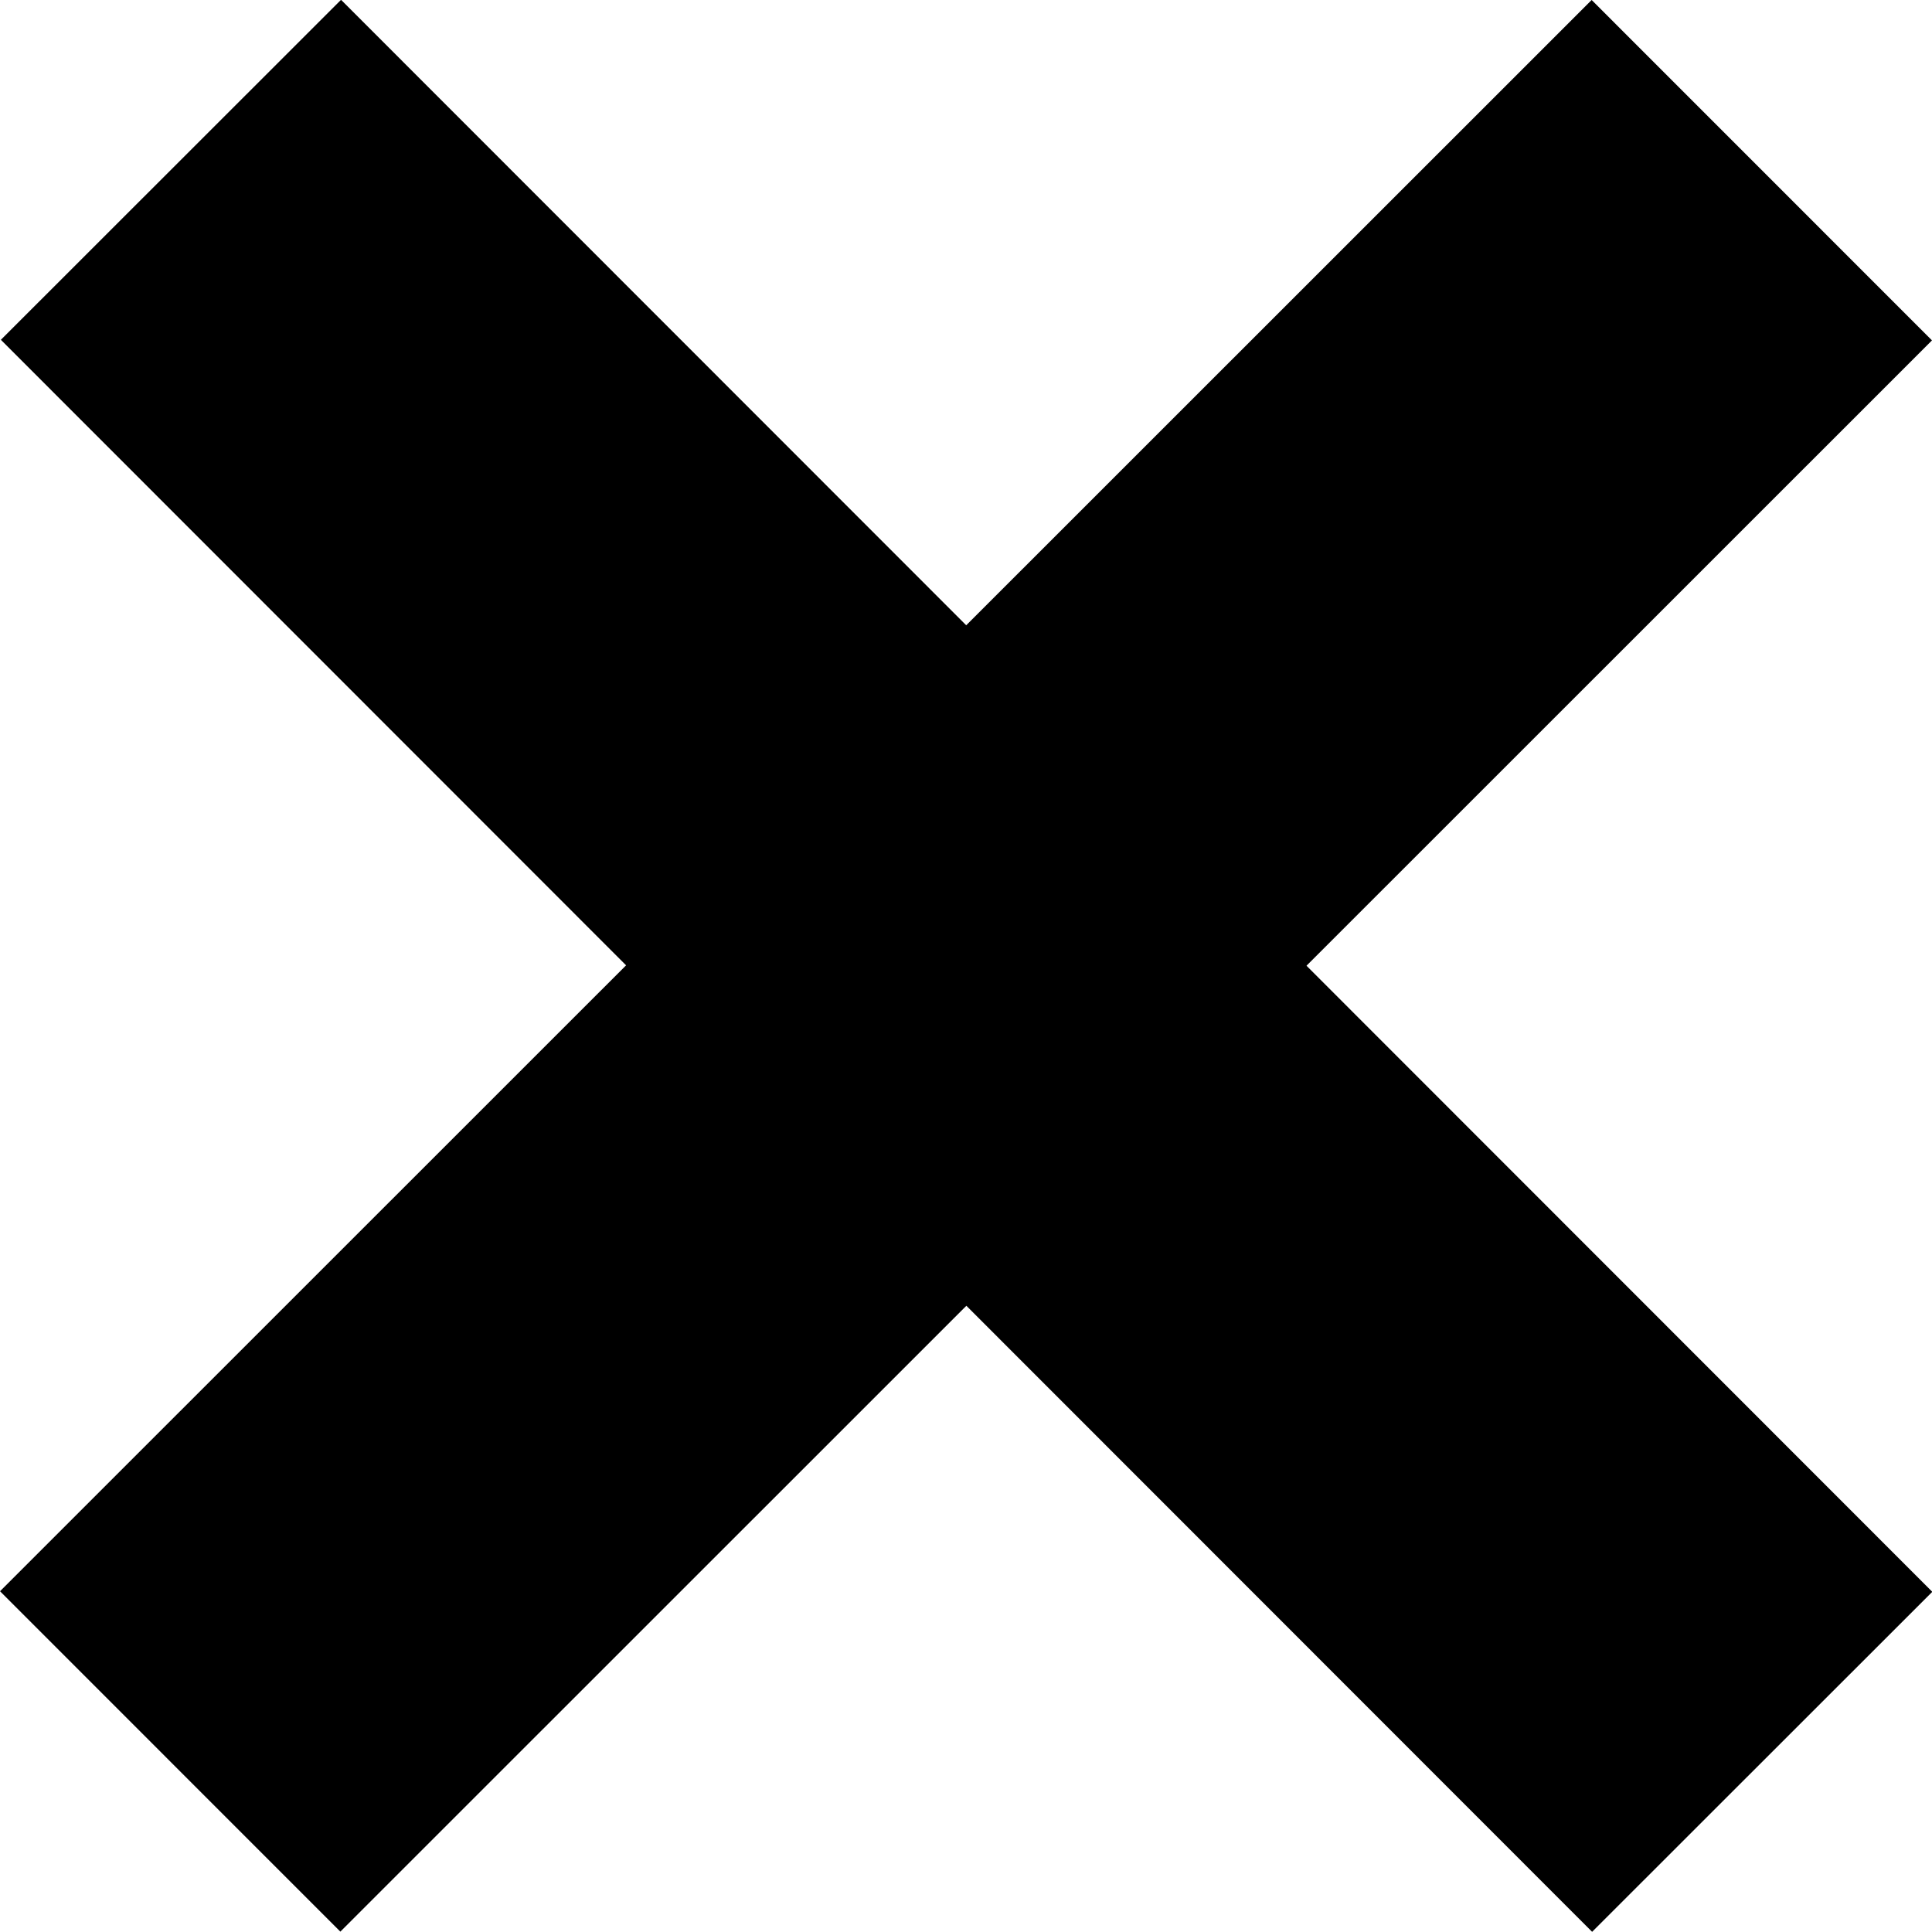
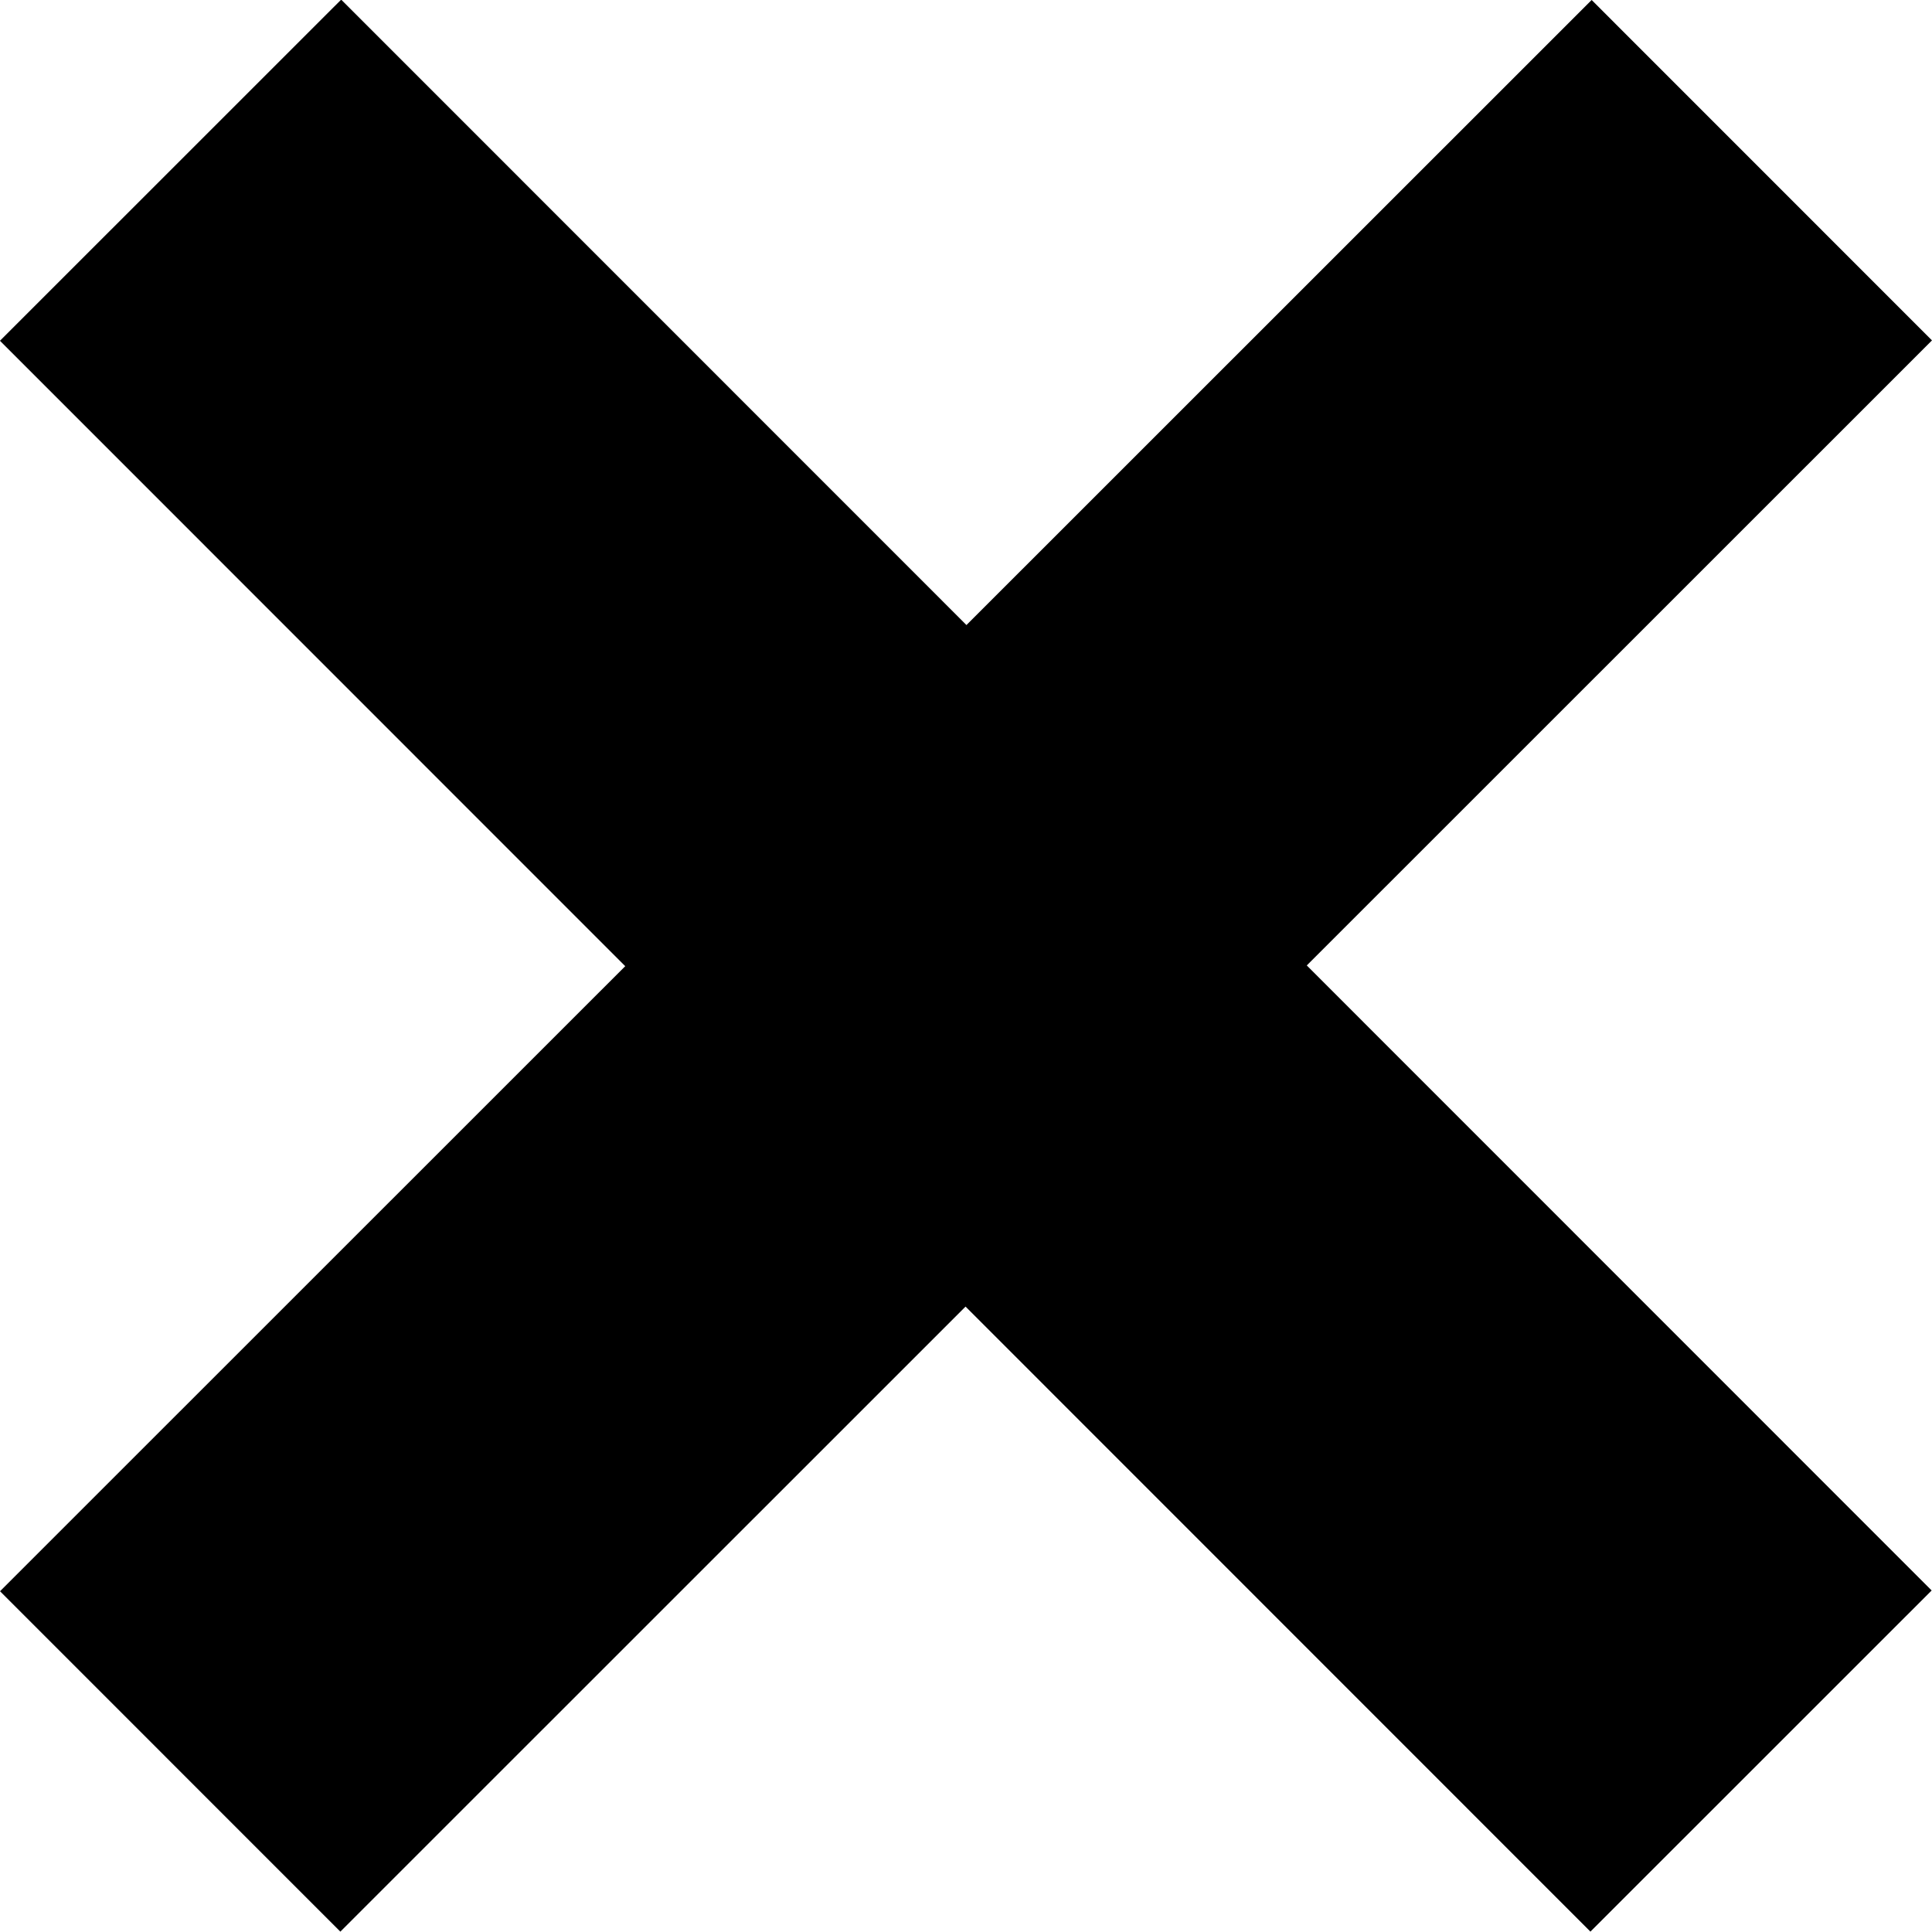
<svg xmlns="http://www.w3.org/2000/svg" width="1.4mm" height="1.4mm" viewBox="0 0 4.961 4.961" id="svg4689" version="1.1">
  <defs id="defs4691" />
  <g id="layer1" transform="translate(0,-1047.402)">
    <path style="fill:none;fill-rule:evenodd;stroke:#000000;stroke-width:1.236;stroke-linecap:butt;stroke-linejoin:miter;stroke-miterlimit:4;stroke-dasharray:none;stroke-opacity:1" d="m 0.437,1051.925 4.087,-4.086" id="path5239" />
-     <path style="fill:none;fill-rule:evenodd;stroke:#000000;stroke-width:1.235;stroke-linecap:butt;stroke-linejoin:miter;stroke-miterlimit:4;stroke-dasharray:none;stroke-opacity:1" d="m 0.439,1047.838 4.086,4.088" id="path5241" />
+     <path style="fill:none;fill-rule:evenodd;stroke:#000000;stroke-width:1.239;stroke-linecap:butt;stroke-linejoin:miter;stroke-miterlimit:4;stroke-dasharray:none;stroke-opacity:1" d="m 0.438,1047.839 4.084,4.085" id="path5241" />
  </g>
</svg>
